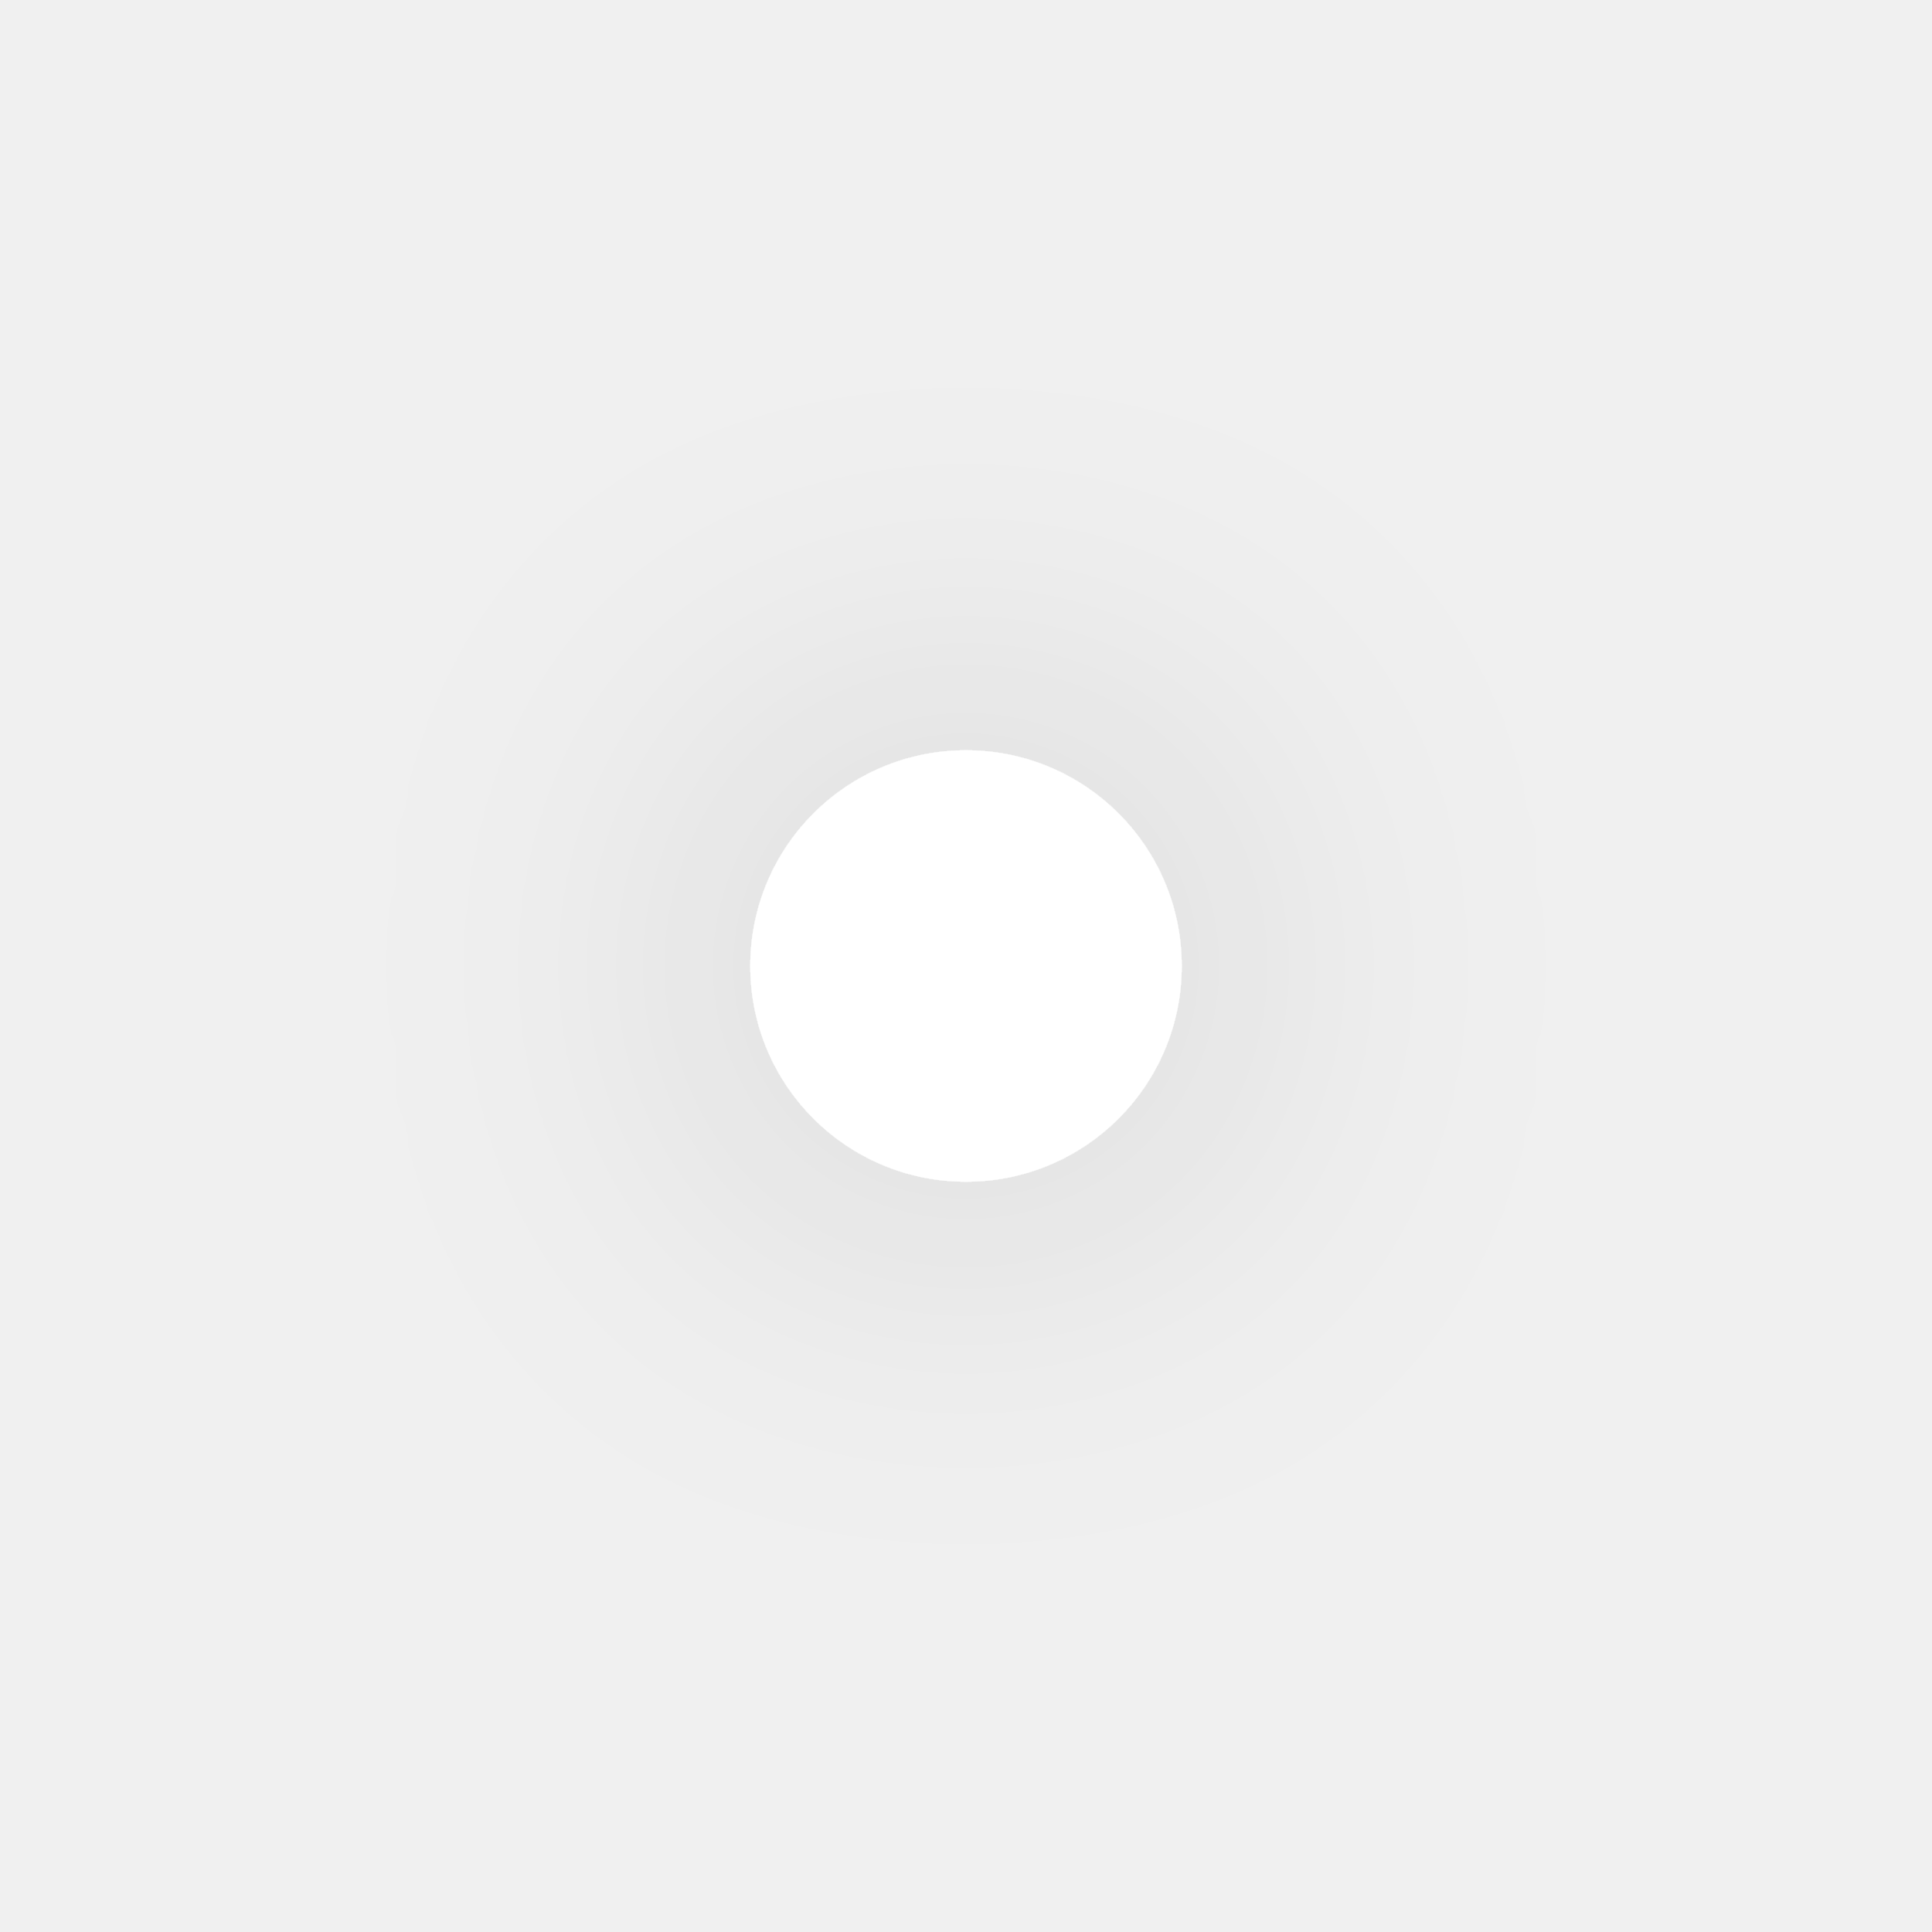
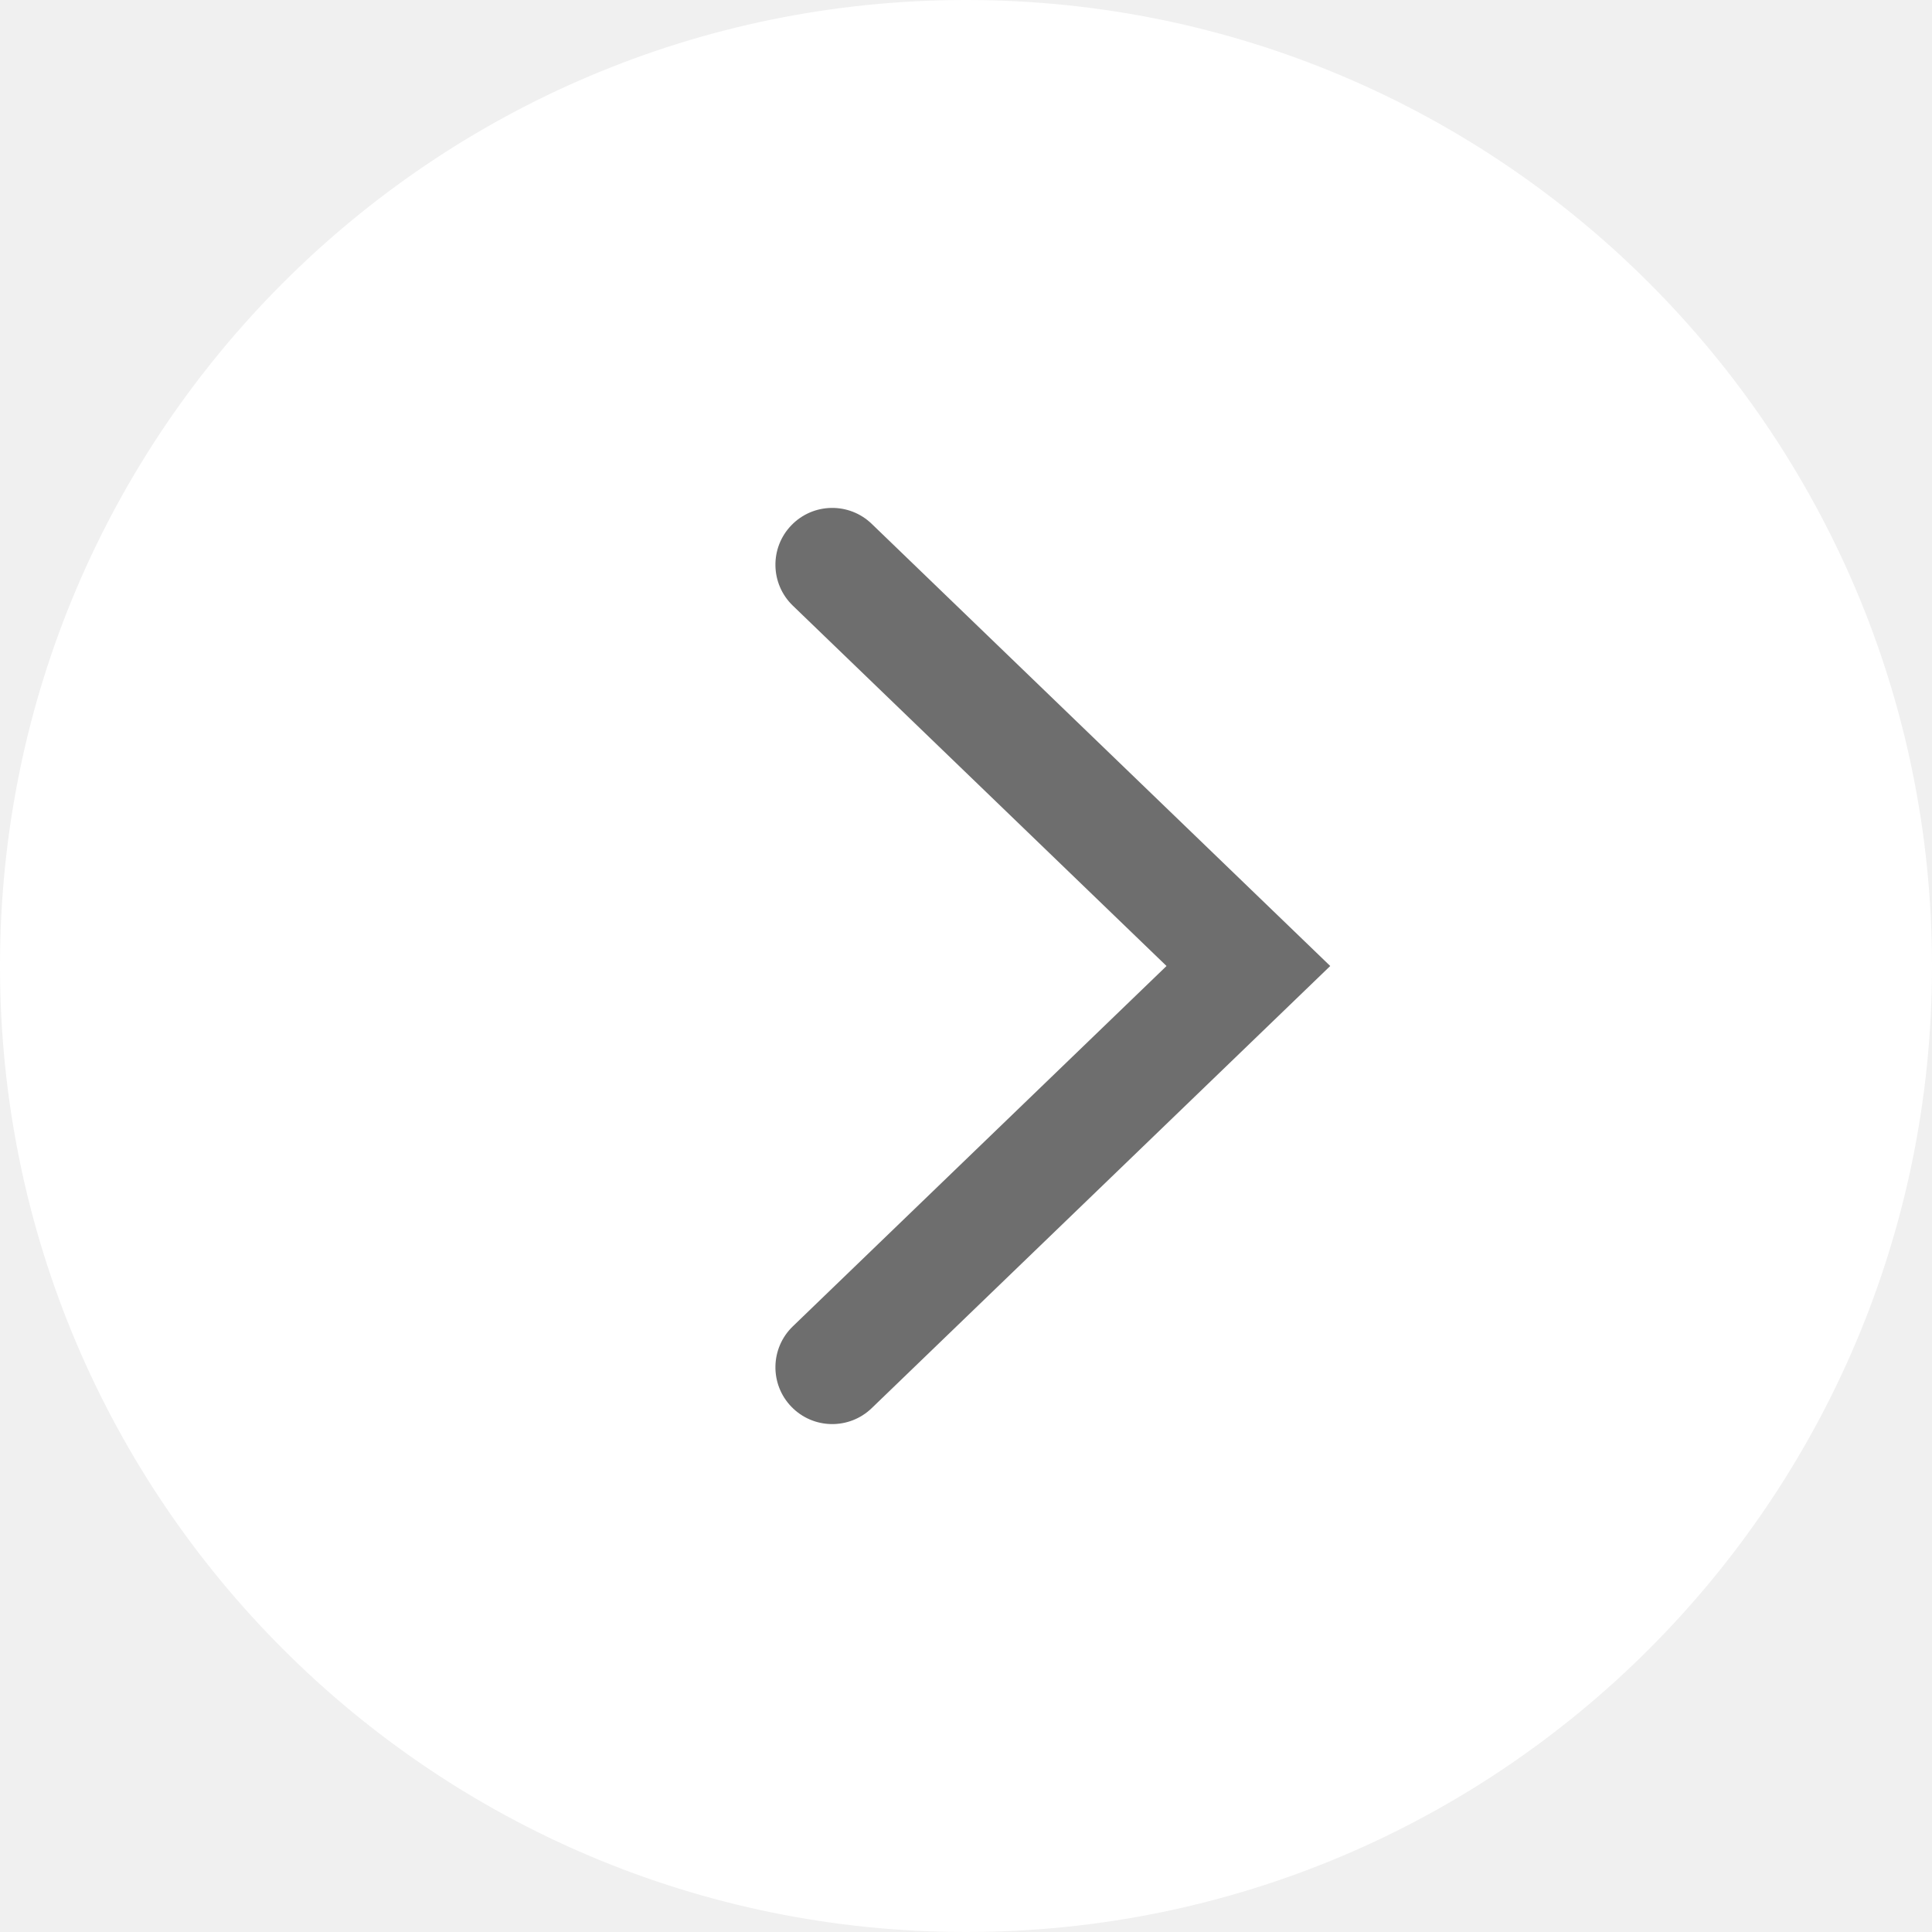
- <svg xmlns="http://www.w3.org/2000/svg" width="current" height="current" viewBox="0 0 103 103" fill="none">
-   <g filter="url(#filter0_d_1162_3258)">
-     <circle cx="51.5" cy="51.5" r="11.5" fill="white" />
-   </g>
-   <path fill-rule="evenodd" clip-rule="evenodd" d="M49.421 56.746C49.161 56.478 49.169 56.049 49.438 55.79L53.887 51.5L49.438 47.21C49.169 46.951 49.161 46.523 49.421 46.254C49.68 45.985 50.108 45.977 50.377 46.236L55.836 51.5L50.377 56.764C50.108 57.023 49.68 57.016 49.421 56.746Z" fill="current" />
-   <defs>
-     <filter id="filter0_d_1162_3258" x="0" y="0" width="103" height="103" filterUnits="userSpaceOnUse" color-interpolation-filters="sRGB">
-       <feFlood flood-opacity="0" result="BackgroundImageFix" />
-       <feColorMatrix in="SourceAlpha" type="matrix" values="0 0 0 0 0 0 0 0 0 0 0 0 0 0 0 0 0 0 127 0" result="hardAlpha" />
-       <feOffset />
-       <feGaussianBlur stdDeviation="20" />
-       <feComposite in2="hardAlpha" operator="out" />
-       <feColorMatrix type="matrix" values="0 0 0 0 0 0 0 0 0 0 0 0 0 0 0 0 0 0 0.15 0" />
-       <feBlend mode="normal" in2="BackgroundImageFix" result="effect1_dropShadow_1162_3258" />
-       <feBlend mode="normal" in="SourceGraphic" in2="effect1_dropShadow_1162_3258" result="shape" />
-     </filter>
-   </defs>
+ <svg xmlns="http://www.w3.org/2000/svg" width="current" height="current" viewBox="0 0 57 57" fill="none">
+   <circle cx="28.5" cy="28.5" r="28.5" fill="white" />
+   <path fill-rule="evenodd" clip-rule="evenodd" d="M23.347 41.502C22.704 40.836 22.724 39.774 23.39 39.132L34.416 28.5L23.39 17.868C22.724 17.226 22.704 16.164 23.347 15.498C23.99 14.831 25.051 14.812 25.718 15.455L39.246 28.5L25.718 41.545C25.051 42.188 23.99 42.169 23.347 41.502Z" fill="currentColor" fill-opacity="0.57" />
</svg>
